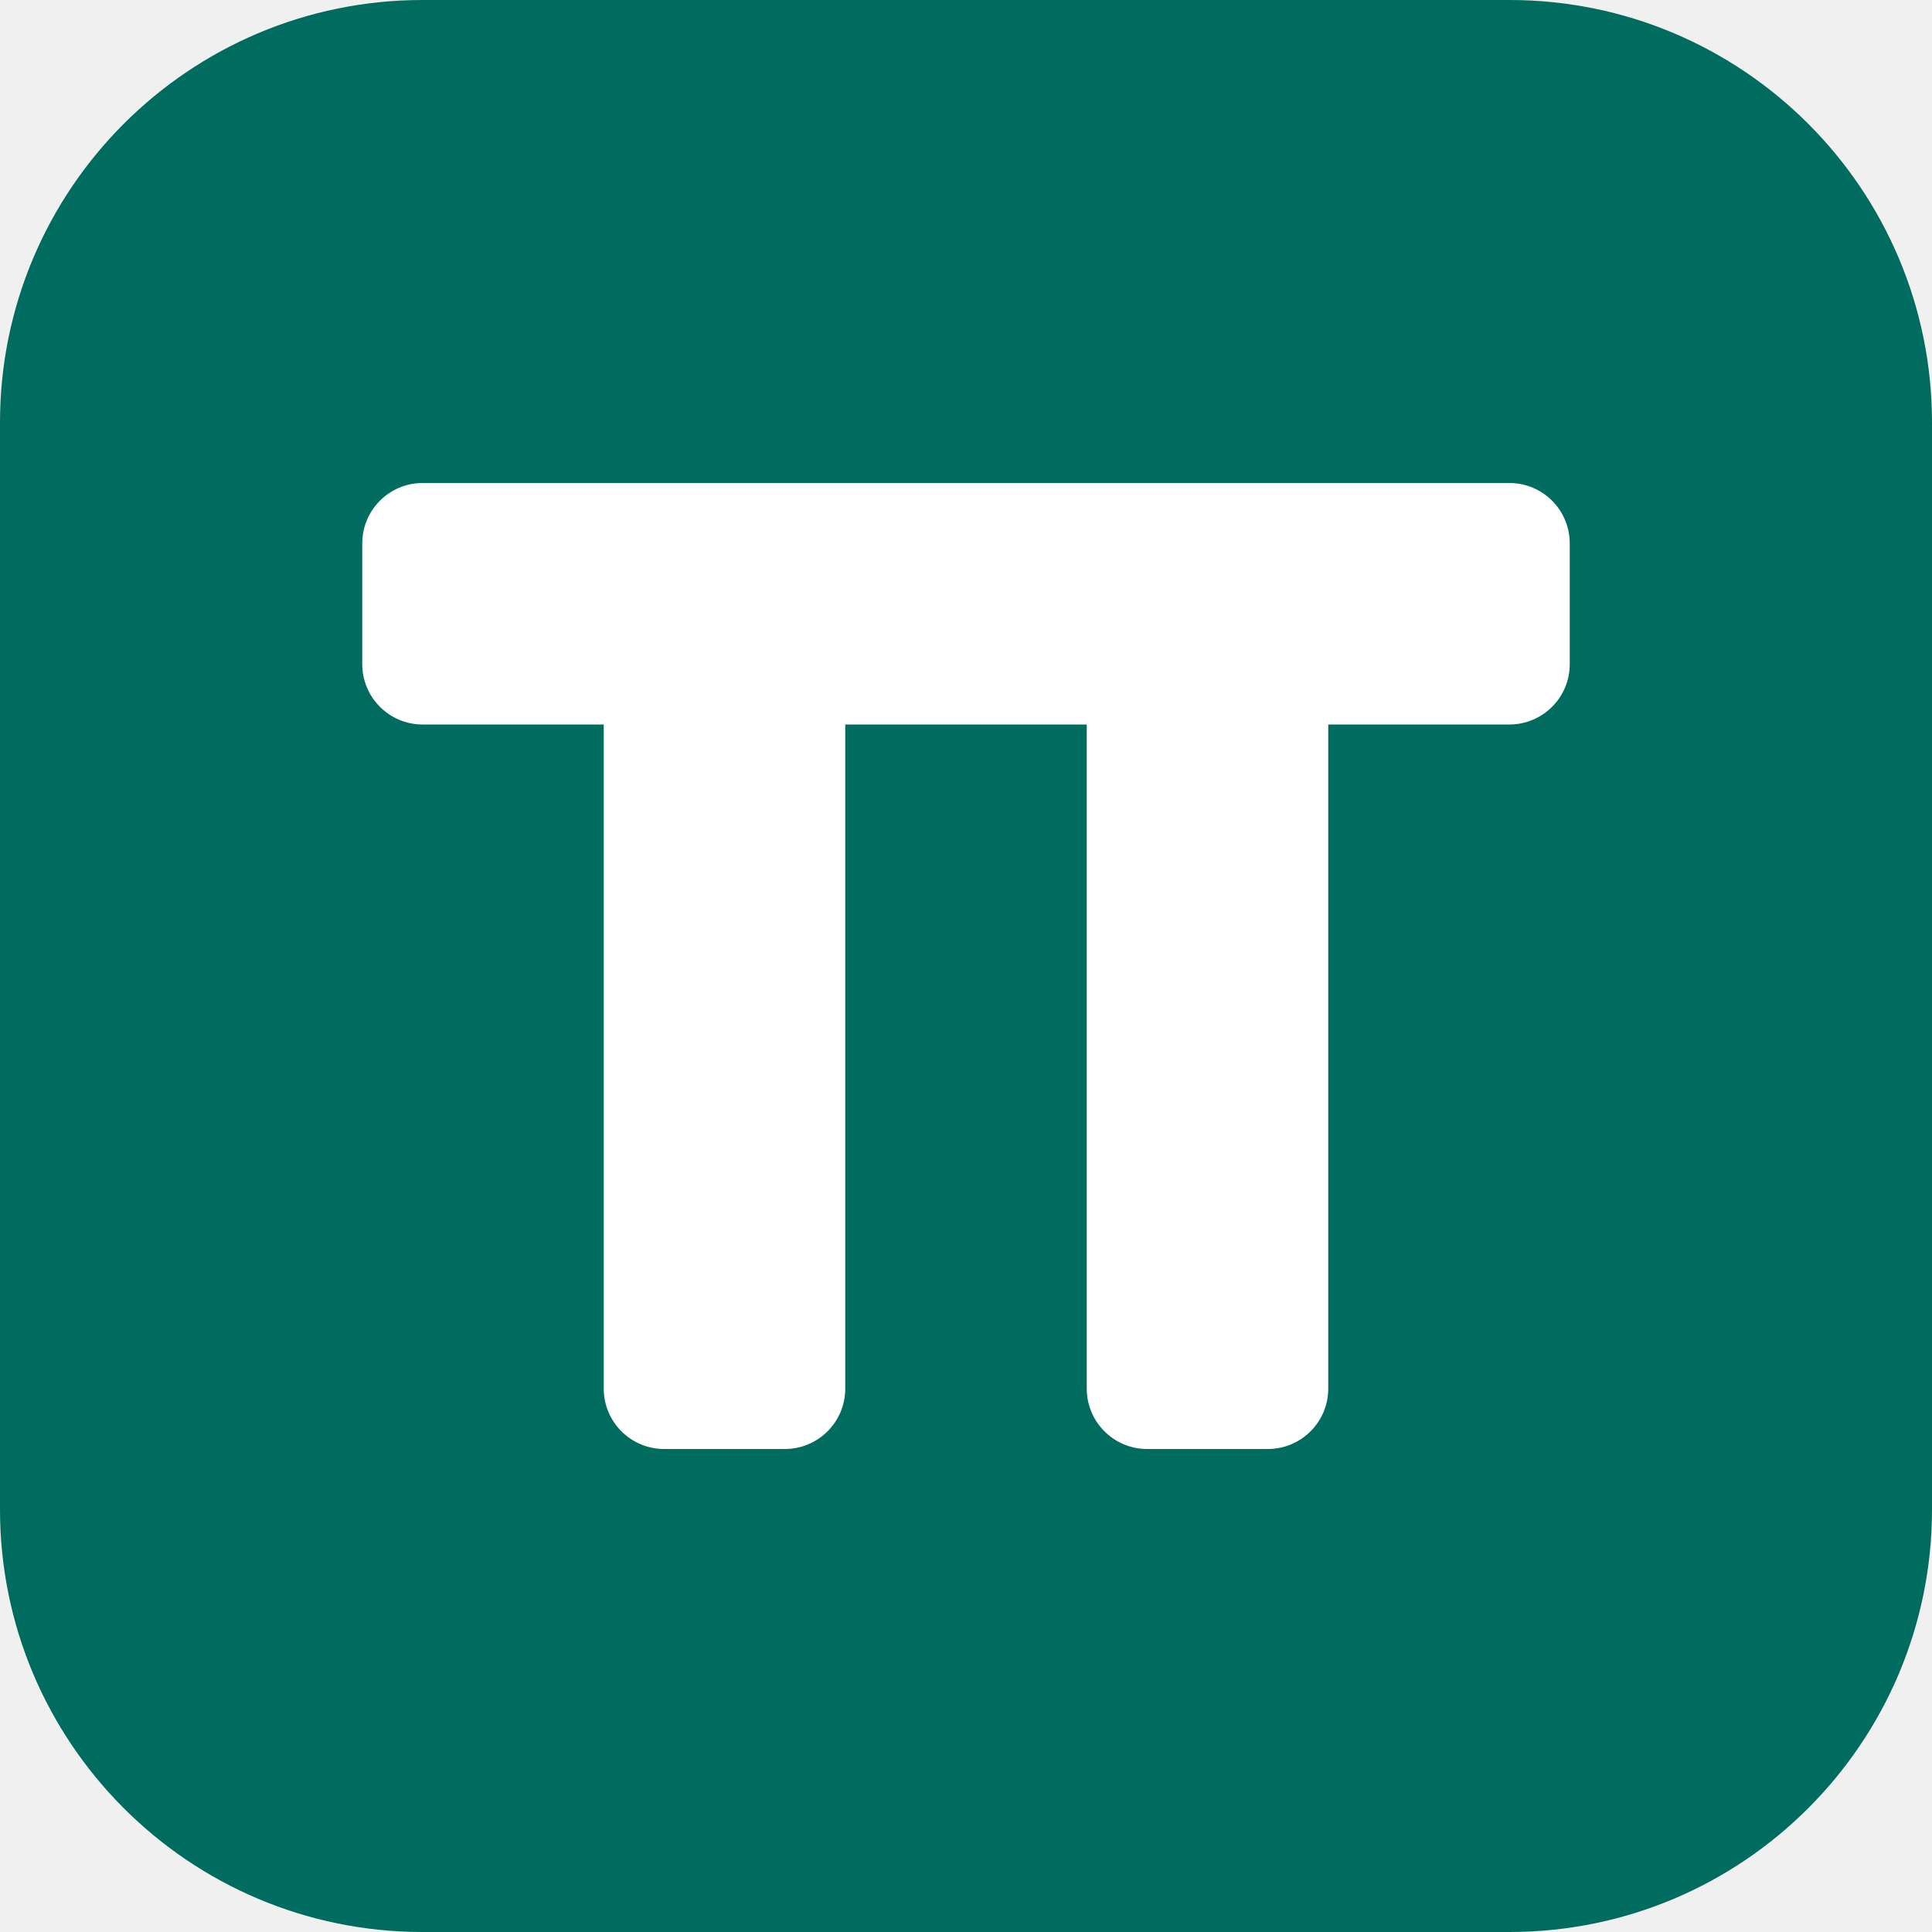
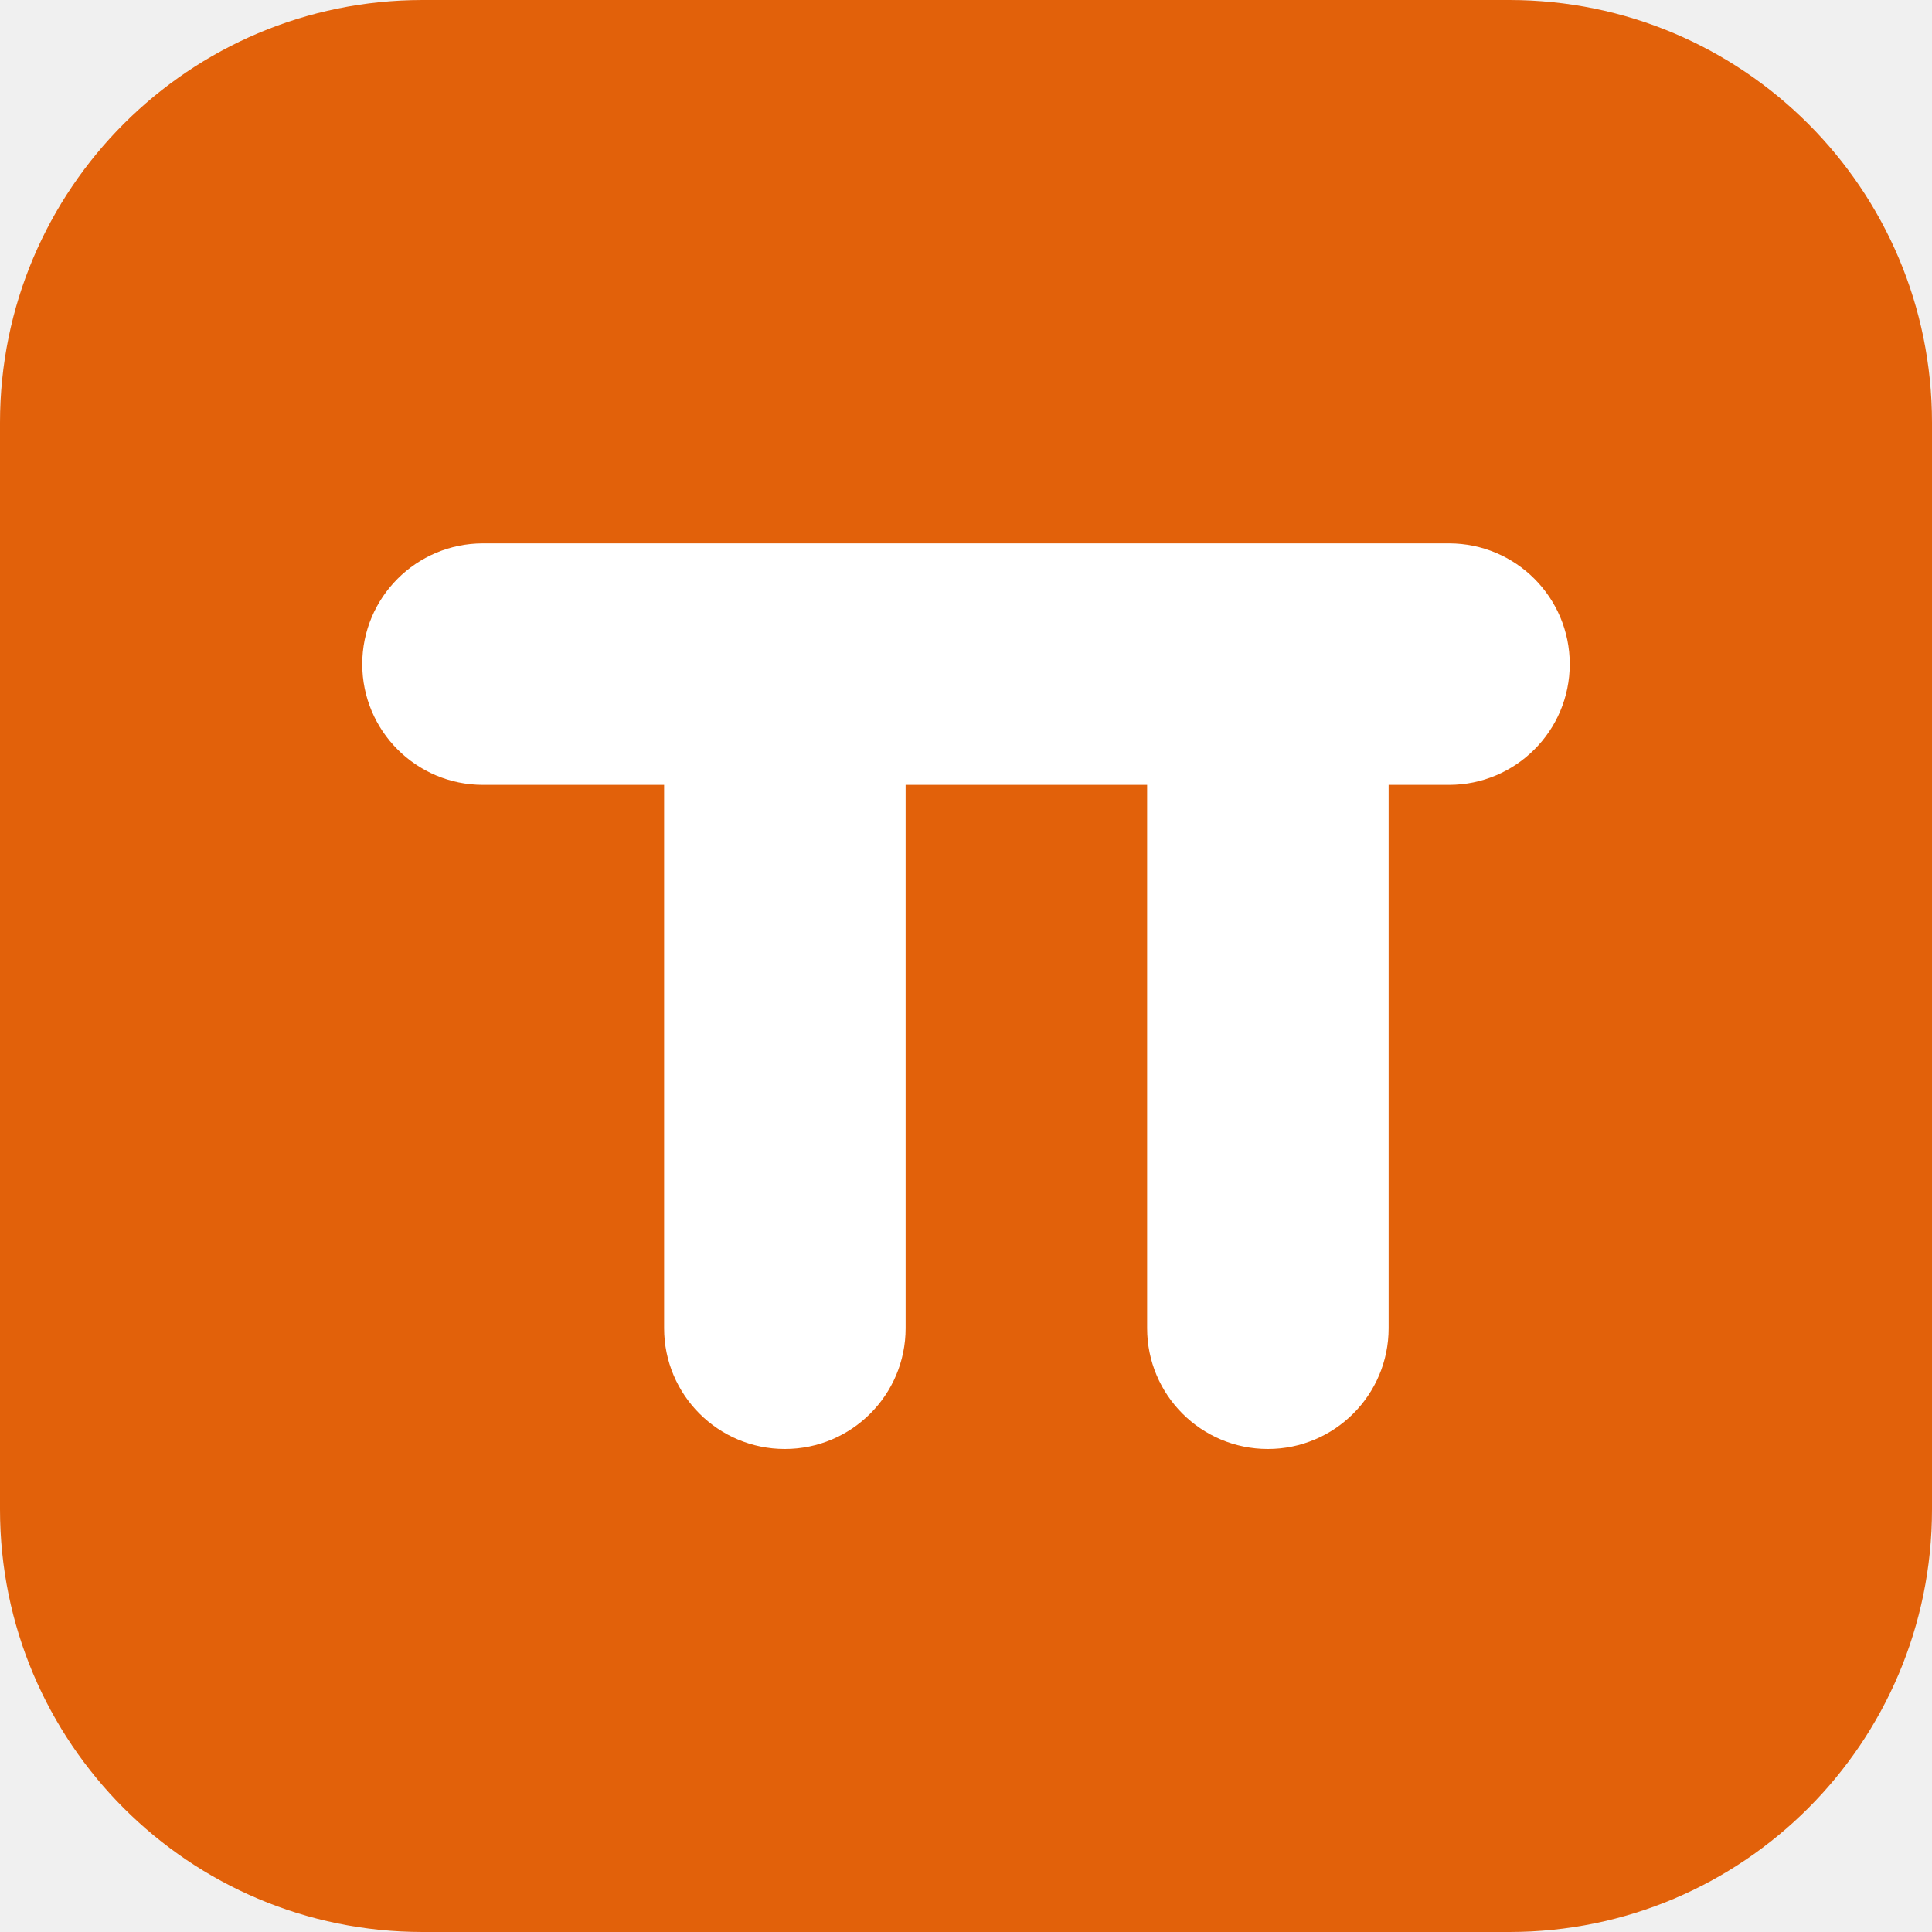
- <svg xmlns="http://www.w3.org/2000/svg" viewBox="0 0 64 64" role="img" aria-label="PIPC">
-   <rect width="64" height="64" rx="14" fill="#006B5F" />
+ <svg xmlns="http://www.w3.org/2000/svg" viewBox="0 0 64 64" width="64" height="64" role="img" aria-label="PIPC">
+   <rect width="64" height="64" rx="14" fill="#E2610A" />
  <g fill="#FFFFFF">
-     <rect x="12" y="16" width="40" height="8" rx="2" />
-     <rect x="20" y="20" width="8" height="28" rx="2" />
-     <rect x="36" y="20" width="8" height="28" rx="2" />
+     <rect x="12" y="18" width="40" height="8" rx="4" />
+     <rect x="22" y="22" width="8" height="26" rx="4" />
+     <rect x="38" y="22" width="8" height="26" rx="4" />
  </g>
</svg>
